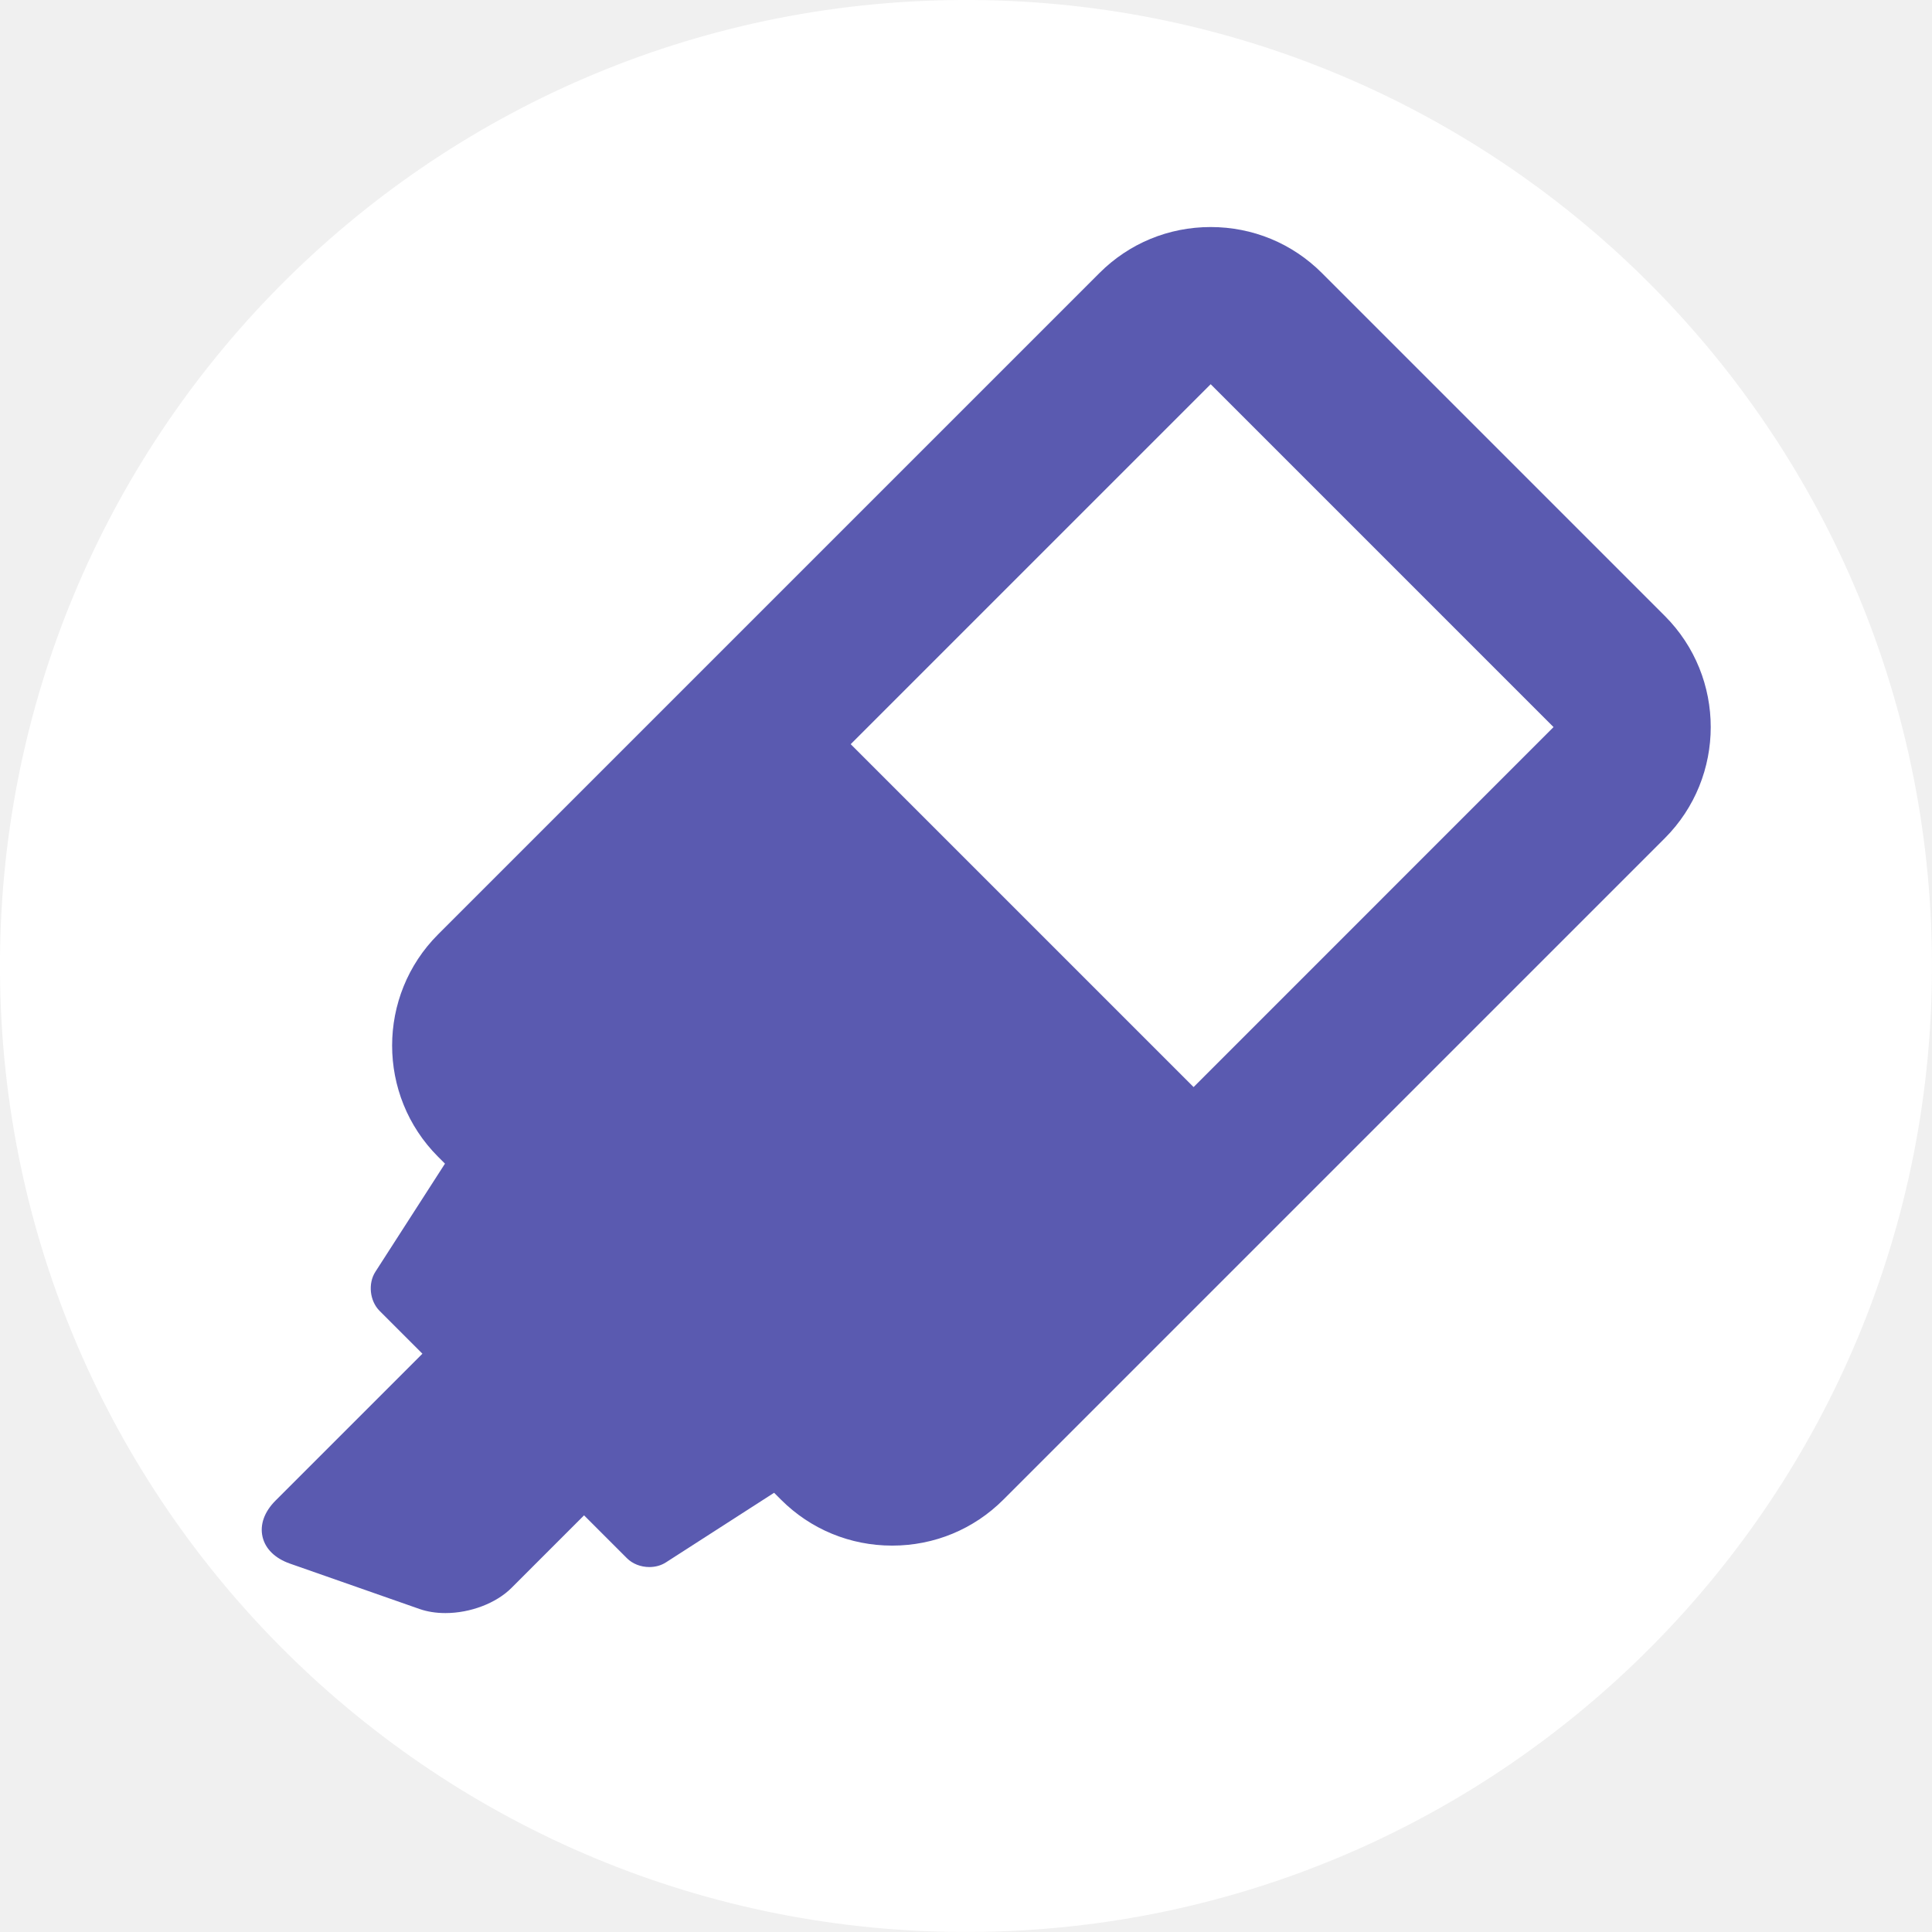
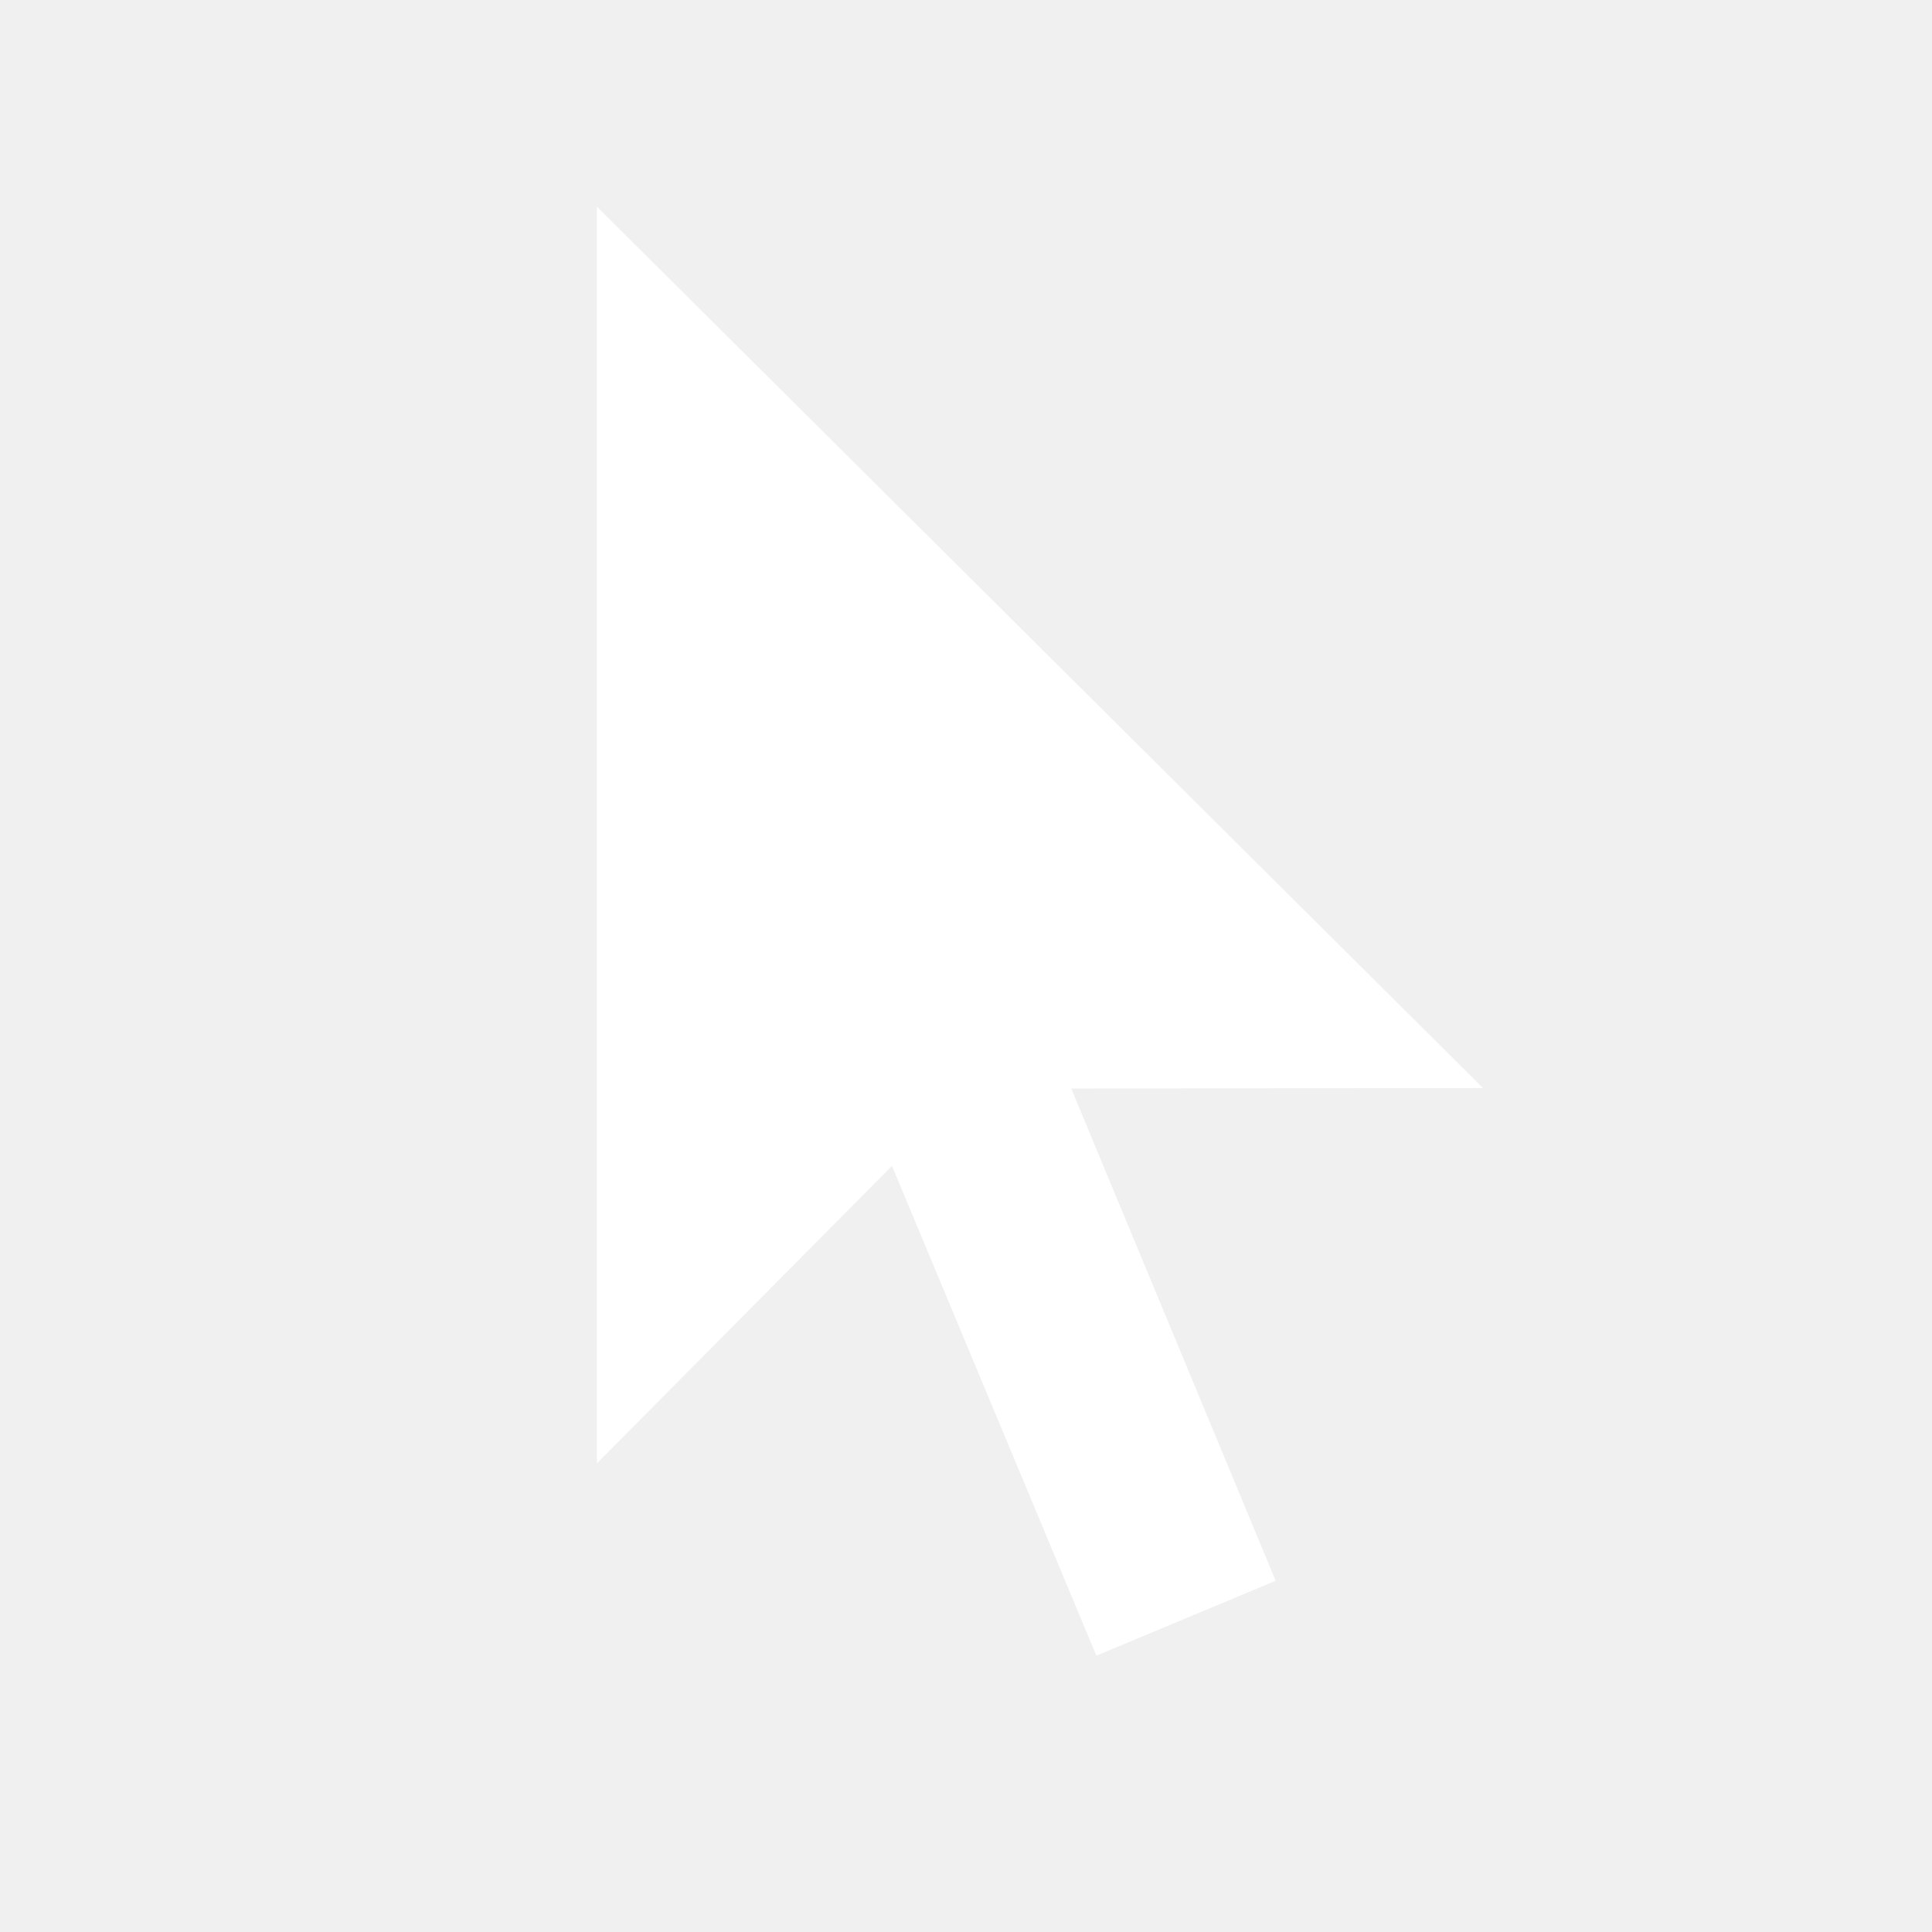
<svg xmlns="http://www.w3.org/2000/svg" width="800px" height="800px" viewBox="0 0 24 24" fill="none" version="1.1" id="svg1" xml:space="preserve">
  <defs id="defs1">
    <style id="style1-7">.cls-1{fill:none;stroke:#020202;stroke-miterlimit:10;stroke-width:1.91px;}</style>
  </defs>
  <g id="SVGRepo_bgCarrier" stroke-width="0" />
  <g id="SVGRepo_tracerCarrier" stroke-linecap="round" stroke-linejoin="round" />
-   <circle style="fill:#ffffff;stroke-width:0.032;fill-opacity:1" id="path2" cx="11.931" cy="12.068" transform="rotate(-0.3263356)" r="12" />
  <style type="text/css" id="style1">

	.st0{fill:#000000;}

</style>
-   <g style="fill:#5a5ab0;fill-opacity:1" id="g1" transform="matrix(0.0651238,0,0,0.0651238,3.251408,2.429283)">
-     <path d="m 267.624,80.174 -65.4,-65.4 C 196.57,9.119 189.035,6.005 181.011,6.005 c -8.025,0 -15.56,3.113 -21.214,8.769 L 33.642,140.928 c -11.696,11.695 -11.696,30.728 0,42.426 l 1.309,1.309 -13.278,20.635 c -1.435,2.229 -1.076,5.565 0.798,7.439 l 8.178,8.178 -28.011,28.011 c -2.133,2.133 -3.017,4.581 -2.489,6.895 0.527,2.313 2.386,4.136 5.232,5.133 l 24.698,8.651 c 1.491,0.522 3.16,0.787 4.962,0.787 4.736,0 9.677,-1.879 12.585,-4.788 l 13.855,-13.855 8.177,8.177 c 1.071,1.071 2.631,1.686 4.28,1.686 1.164,0 2.257,-0.308 3.16,-0.889 l 20.635,-13.278 1.309,1.309 c 5.654,5.655 13.188,8.769 21.213,8.769 8.025,0 15.56,-3.115 21.213,-8.769 L 267.622,122.601 c 11.699,-11.698 11.699,-30.73 0.002,-42.427 z m -89.873,89.882 -65.406,-65.405 68.665,-68.664 65.4,65.401 z" id="path1-2" style="fill:#5a5ab0;fill-opacity:1" />
+   <g style="fill:#ffffff;fill-opacity:1" id="g2" transform="matrix(1.005587,0,0,1.005587,2.387039,1.460969)">
+     <path d="m 10.86,11.995 2.525,6.08 L 11.17,19 8.645,12.95 5,16.625 V 1.1 l 10.946,10.888 -5.086,0.006 z" id="path1" style="fill:#ffffff;fill-opacity:1" />
  </g>
</svg>
